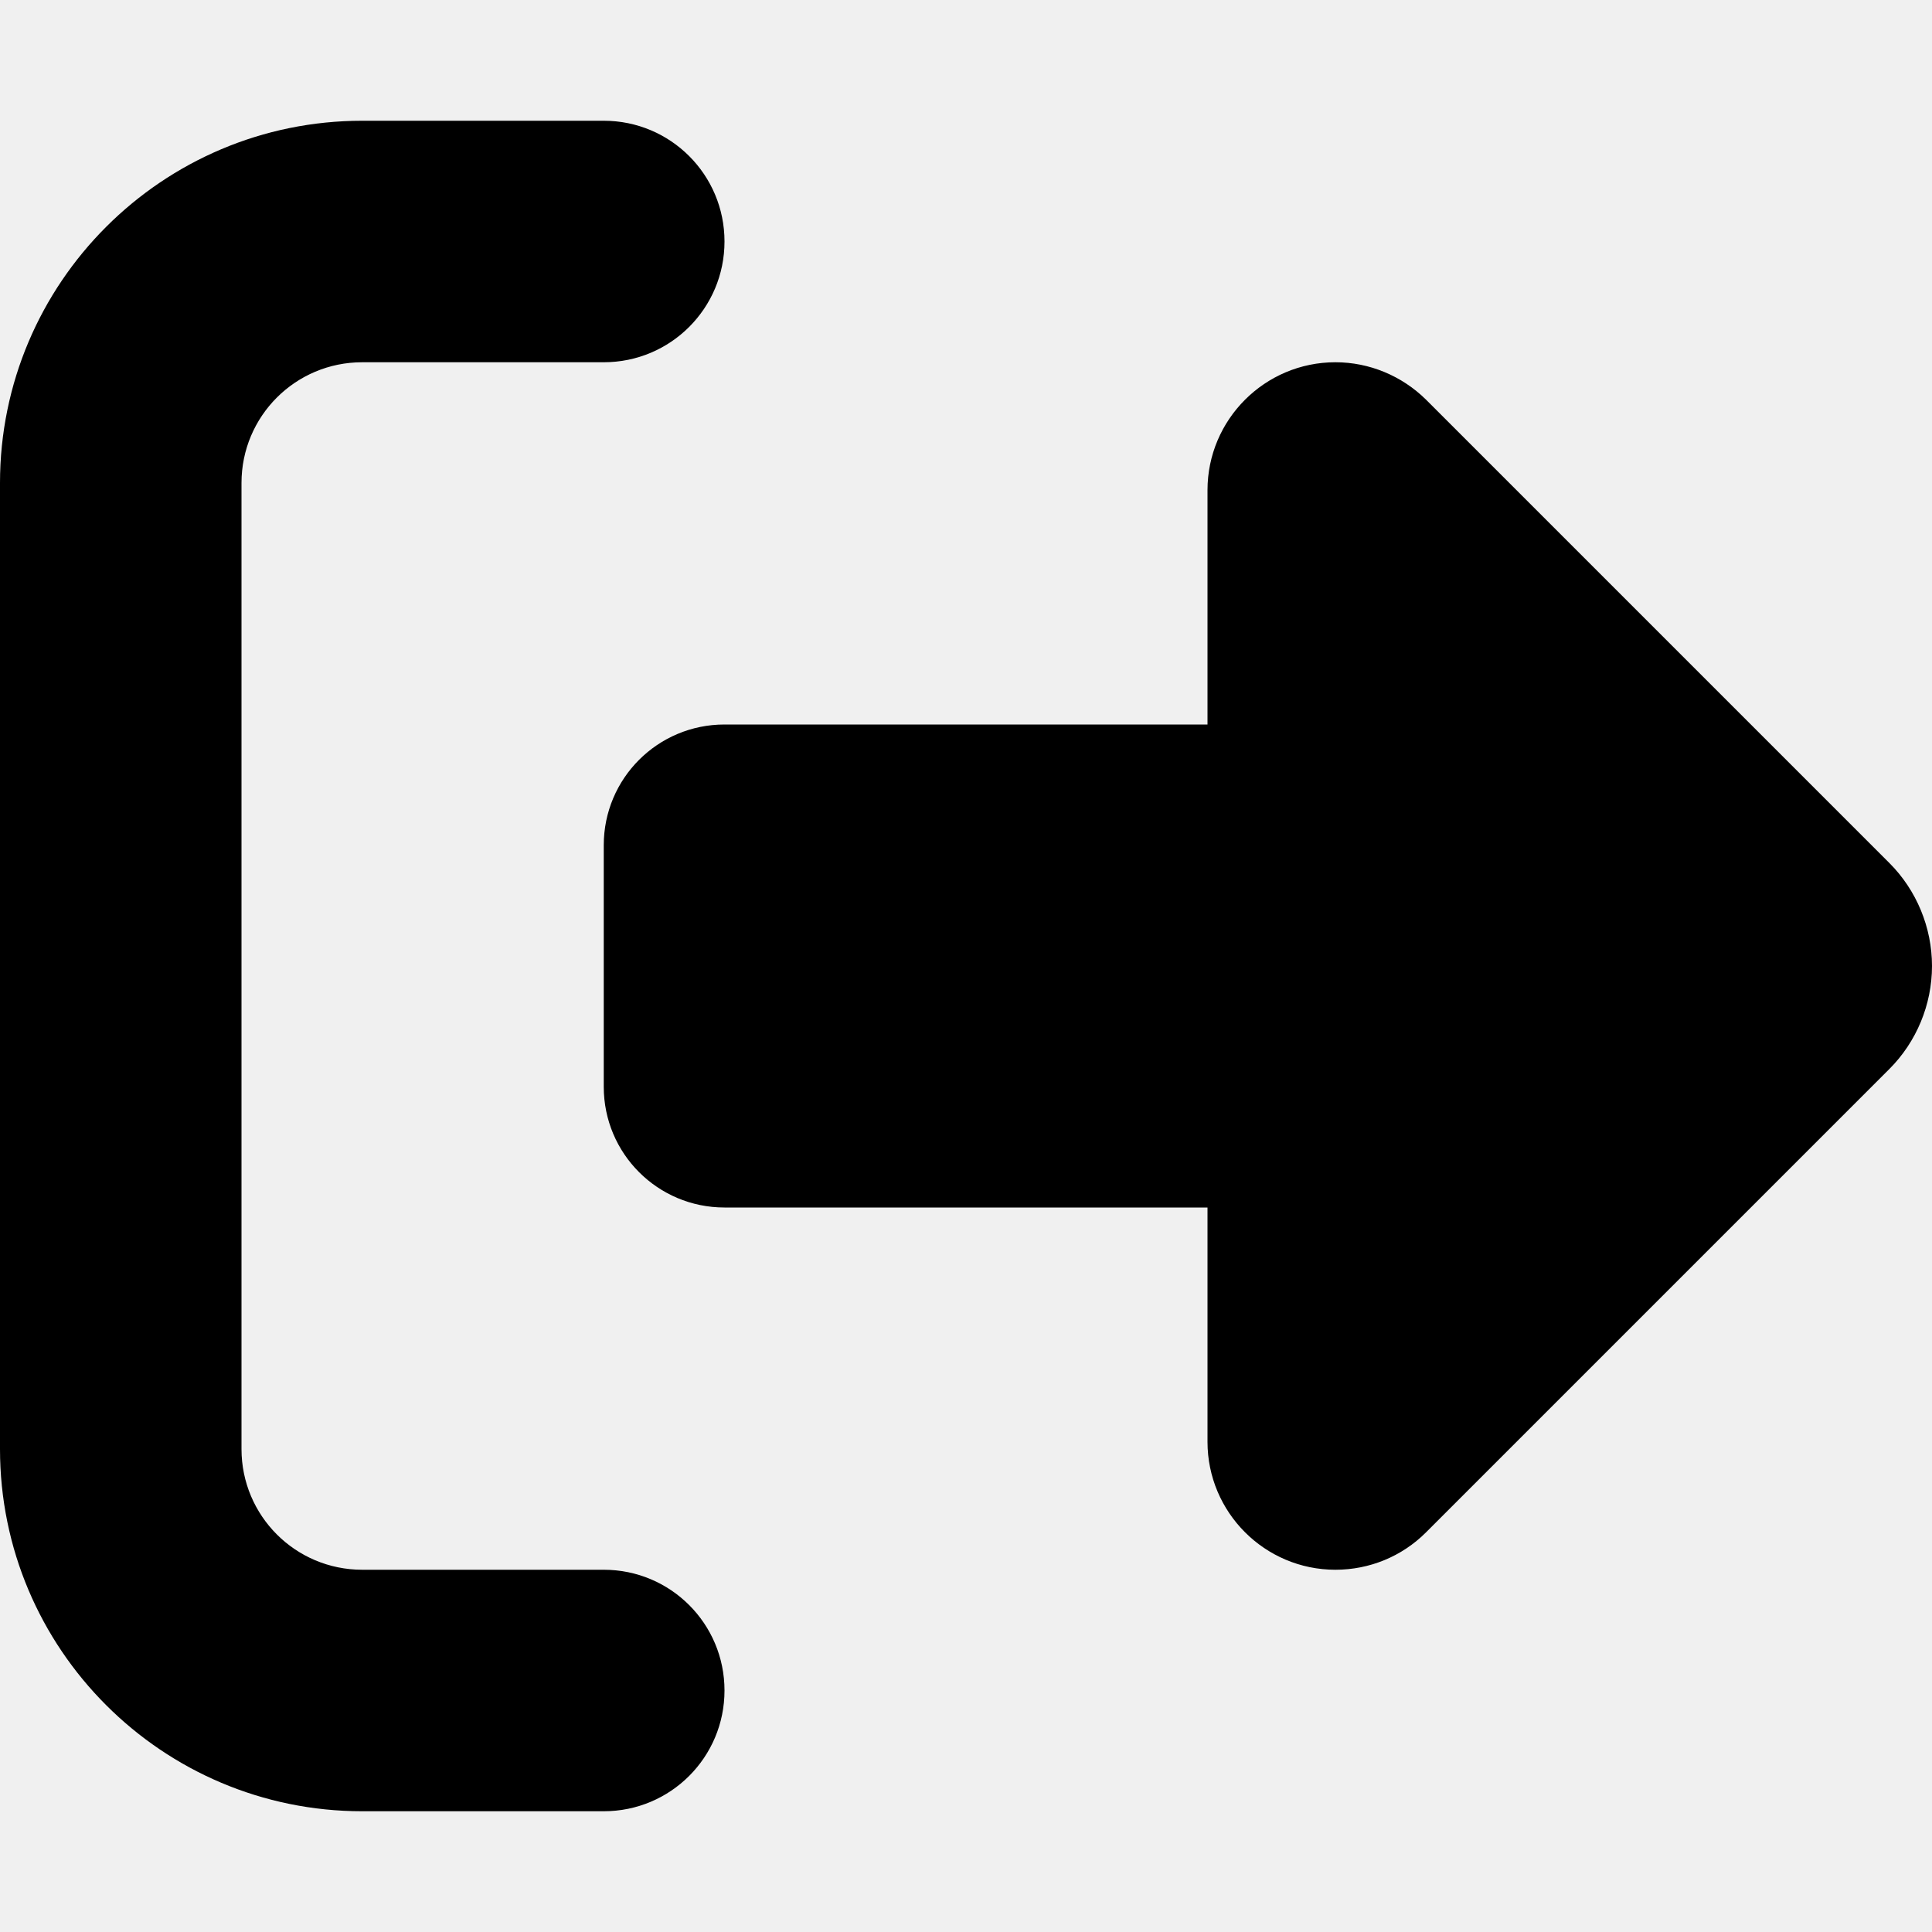
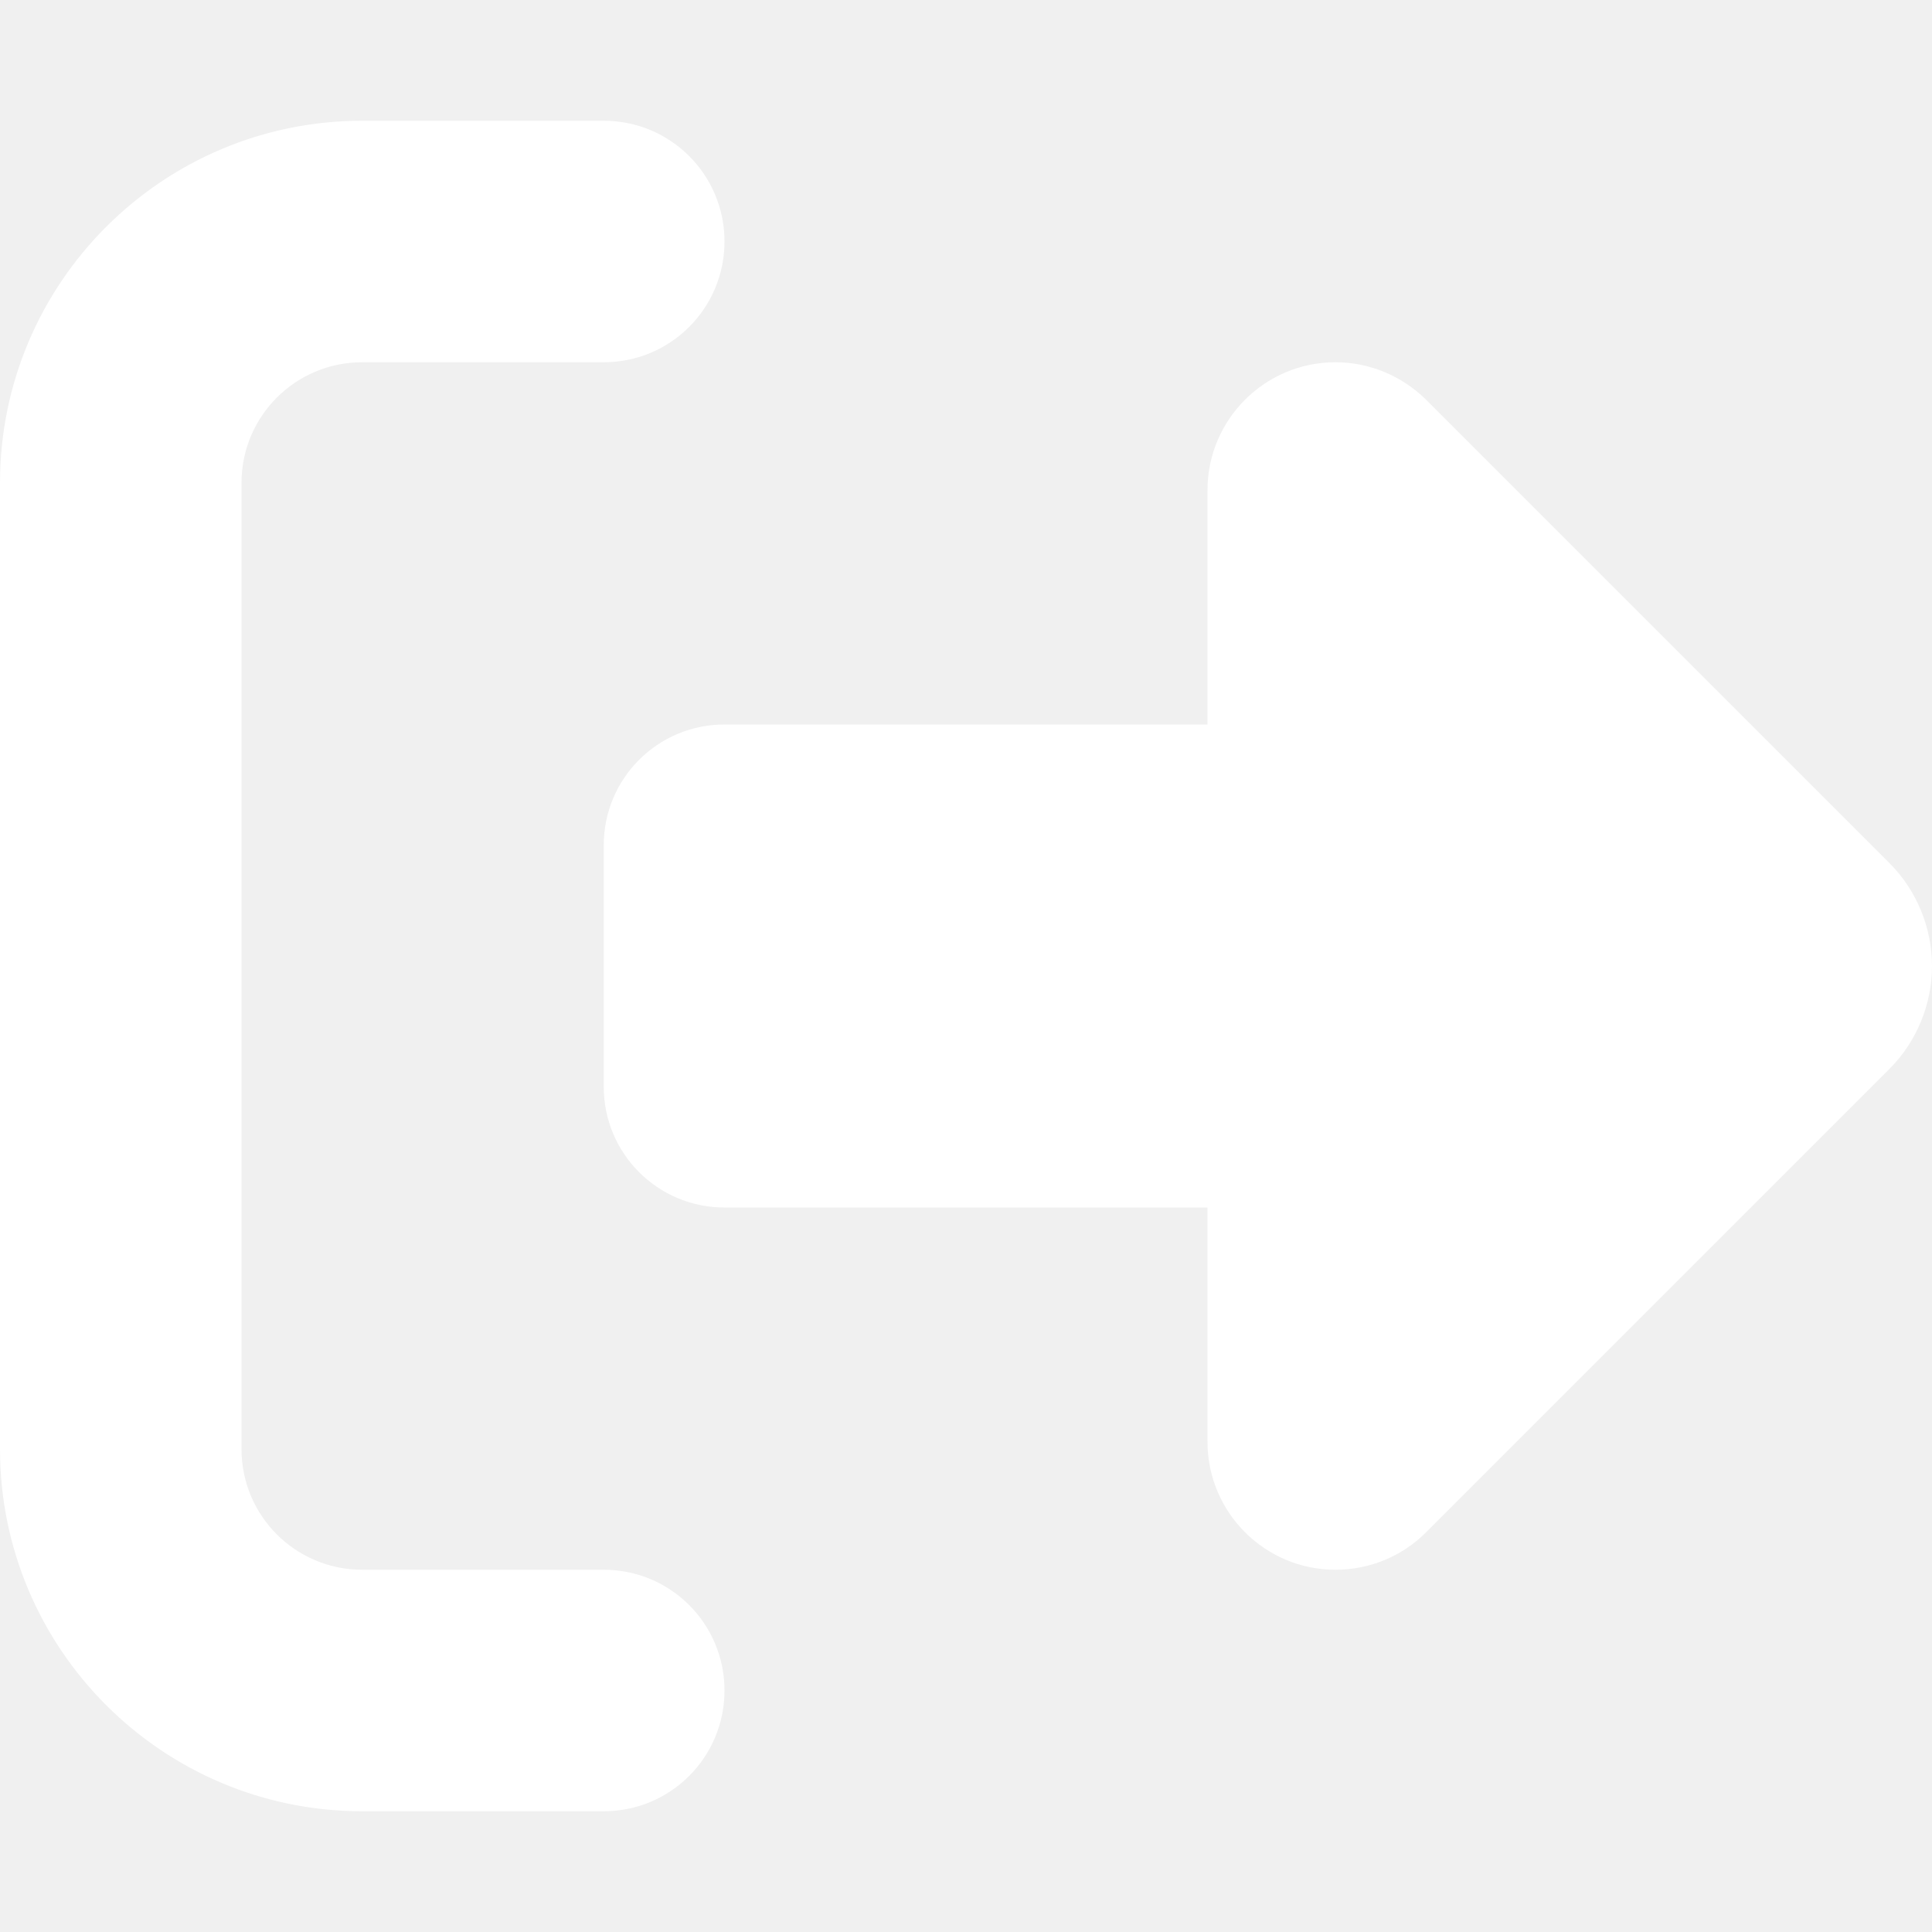
<svg xmlns="http://www.w3.org/2000/svg" viewBox="0 0 512 512">
-   <path d="M377.9 105.9L500.7 228.7c7.2 7.2 11.3 17.1 11.3 27.3s-4.1 20.1-11.3 27.3L377.9 406.1c-6.4 6.4-15 9.9-24 9.9c-18.7 0-33.9-15.2-33.9-33.9l0-62.1-128 0c-17.7 0-32-14.3-32-32l0-64c0-17.7 14.3-32 32-32l128 0 0-62.1c0-18.7 15.2-33.9 33.9-33.9c9 0 17.6 3.6 24 9.9zM160 96L96 96c-17.7 0-32 14.3-32 32l0 256c0 17.7 14.3 32 32 32l64 0c17.7 0 32 14.3 32 32s-14.3 32-32 32l-64 0c-53 0-96-43-96-96L0 128C0 75 43 32 96 32l64 0c17.7 0 32 14.3 32 32s-14.3 32-32 32z" />
+   <path fill="white" d="M377.9 105.9L500.7 228.7c7.2 7.2 11.3 17.1 11.3 27.3s-4.1 20.1-11.3 27.3L377.9 406.1c-6.4 6.4-15 9.9-24 9.9c-18.7 0-33.9-15.2-33.9-33.9l0-62.1-128 0c-17.7 0-32-14.3-32-32l0-64c0-17.7 14.3-32 32-32l128 0 0-62.1c0-18.7 15.2-33.9 33.9-33.9c9 0 17.6 3.6 24 9.9zM160 96L96 96c-17.7 0-32 14.3-32 32l0 256c0 17.7 14.3 32 32 32l64 0c17.7 0 32 14.3 32 32s-14.3 32-32 32l-64 0c-53 0-96-43-96-96L0 128C0 75 43 32 96 32l64 0c17.7 0 32 14.3 32 32s-14.3 32-32 32z" />
</svg>
